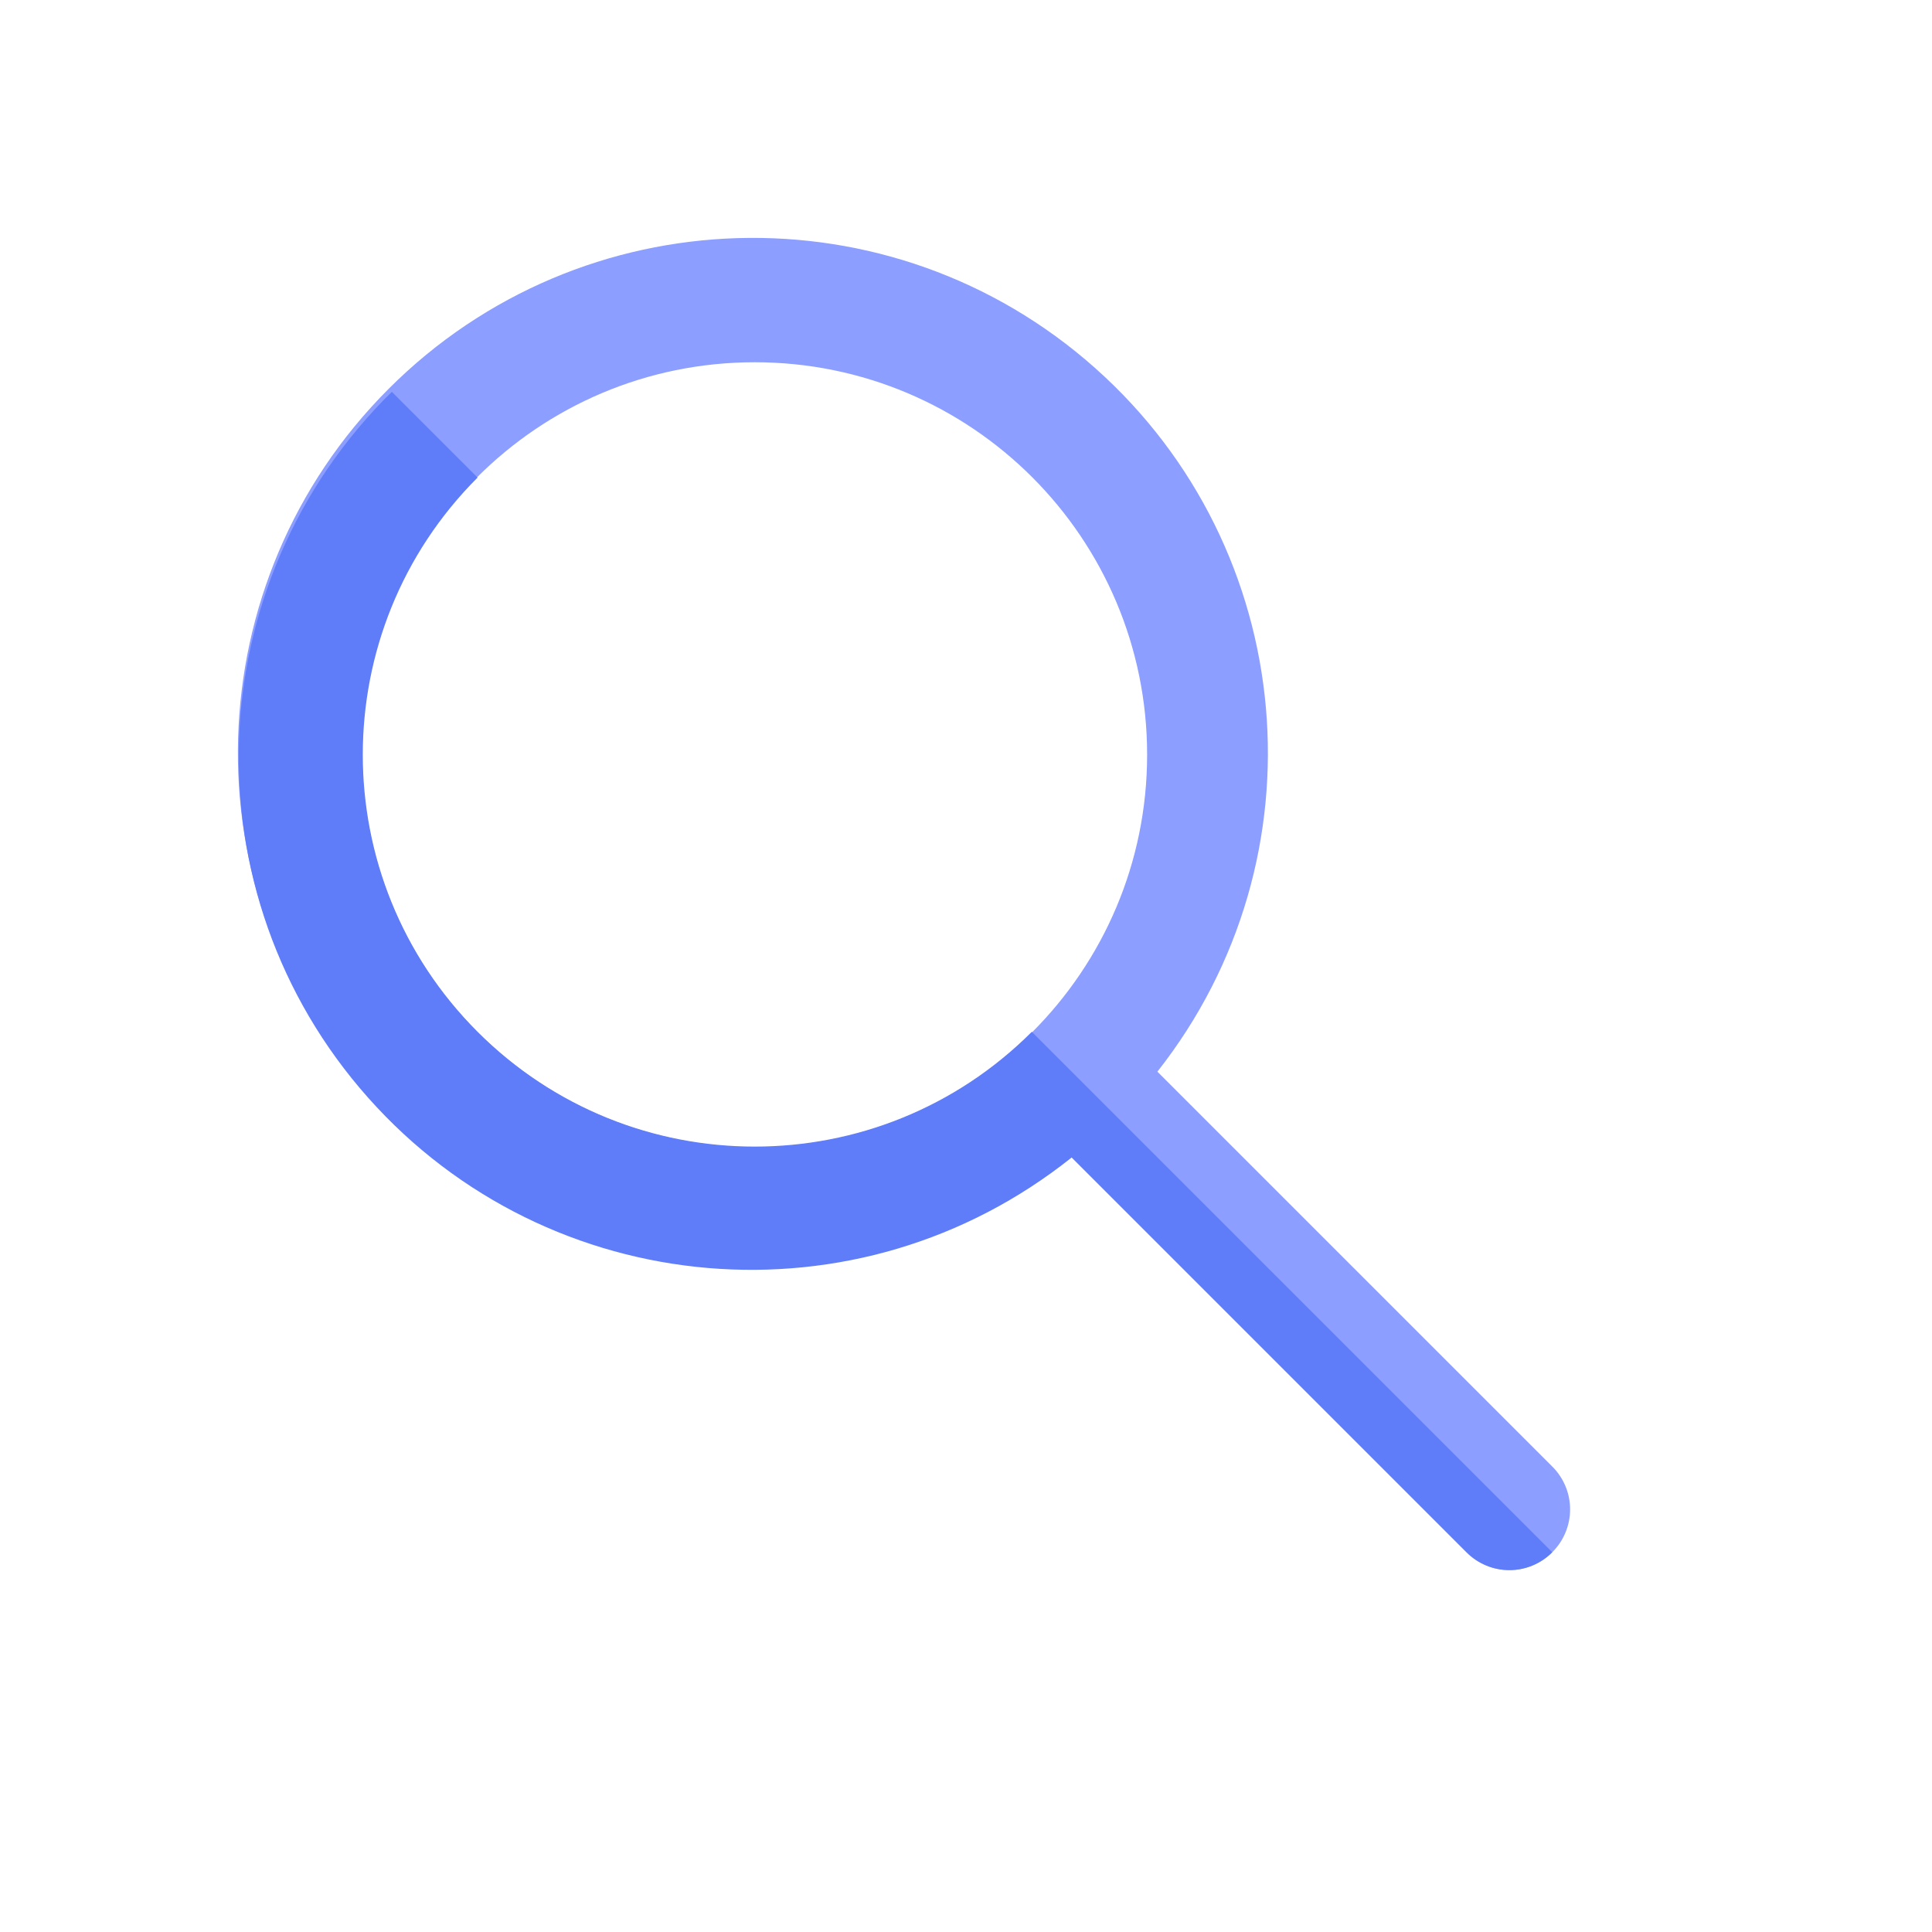
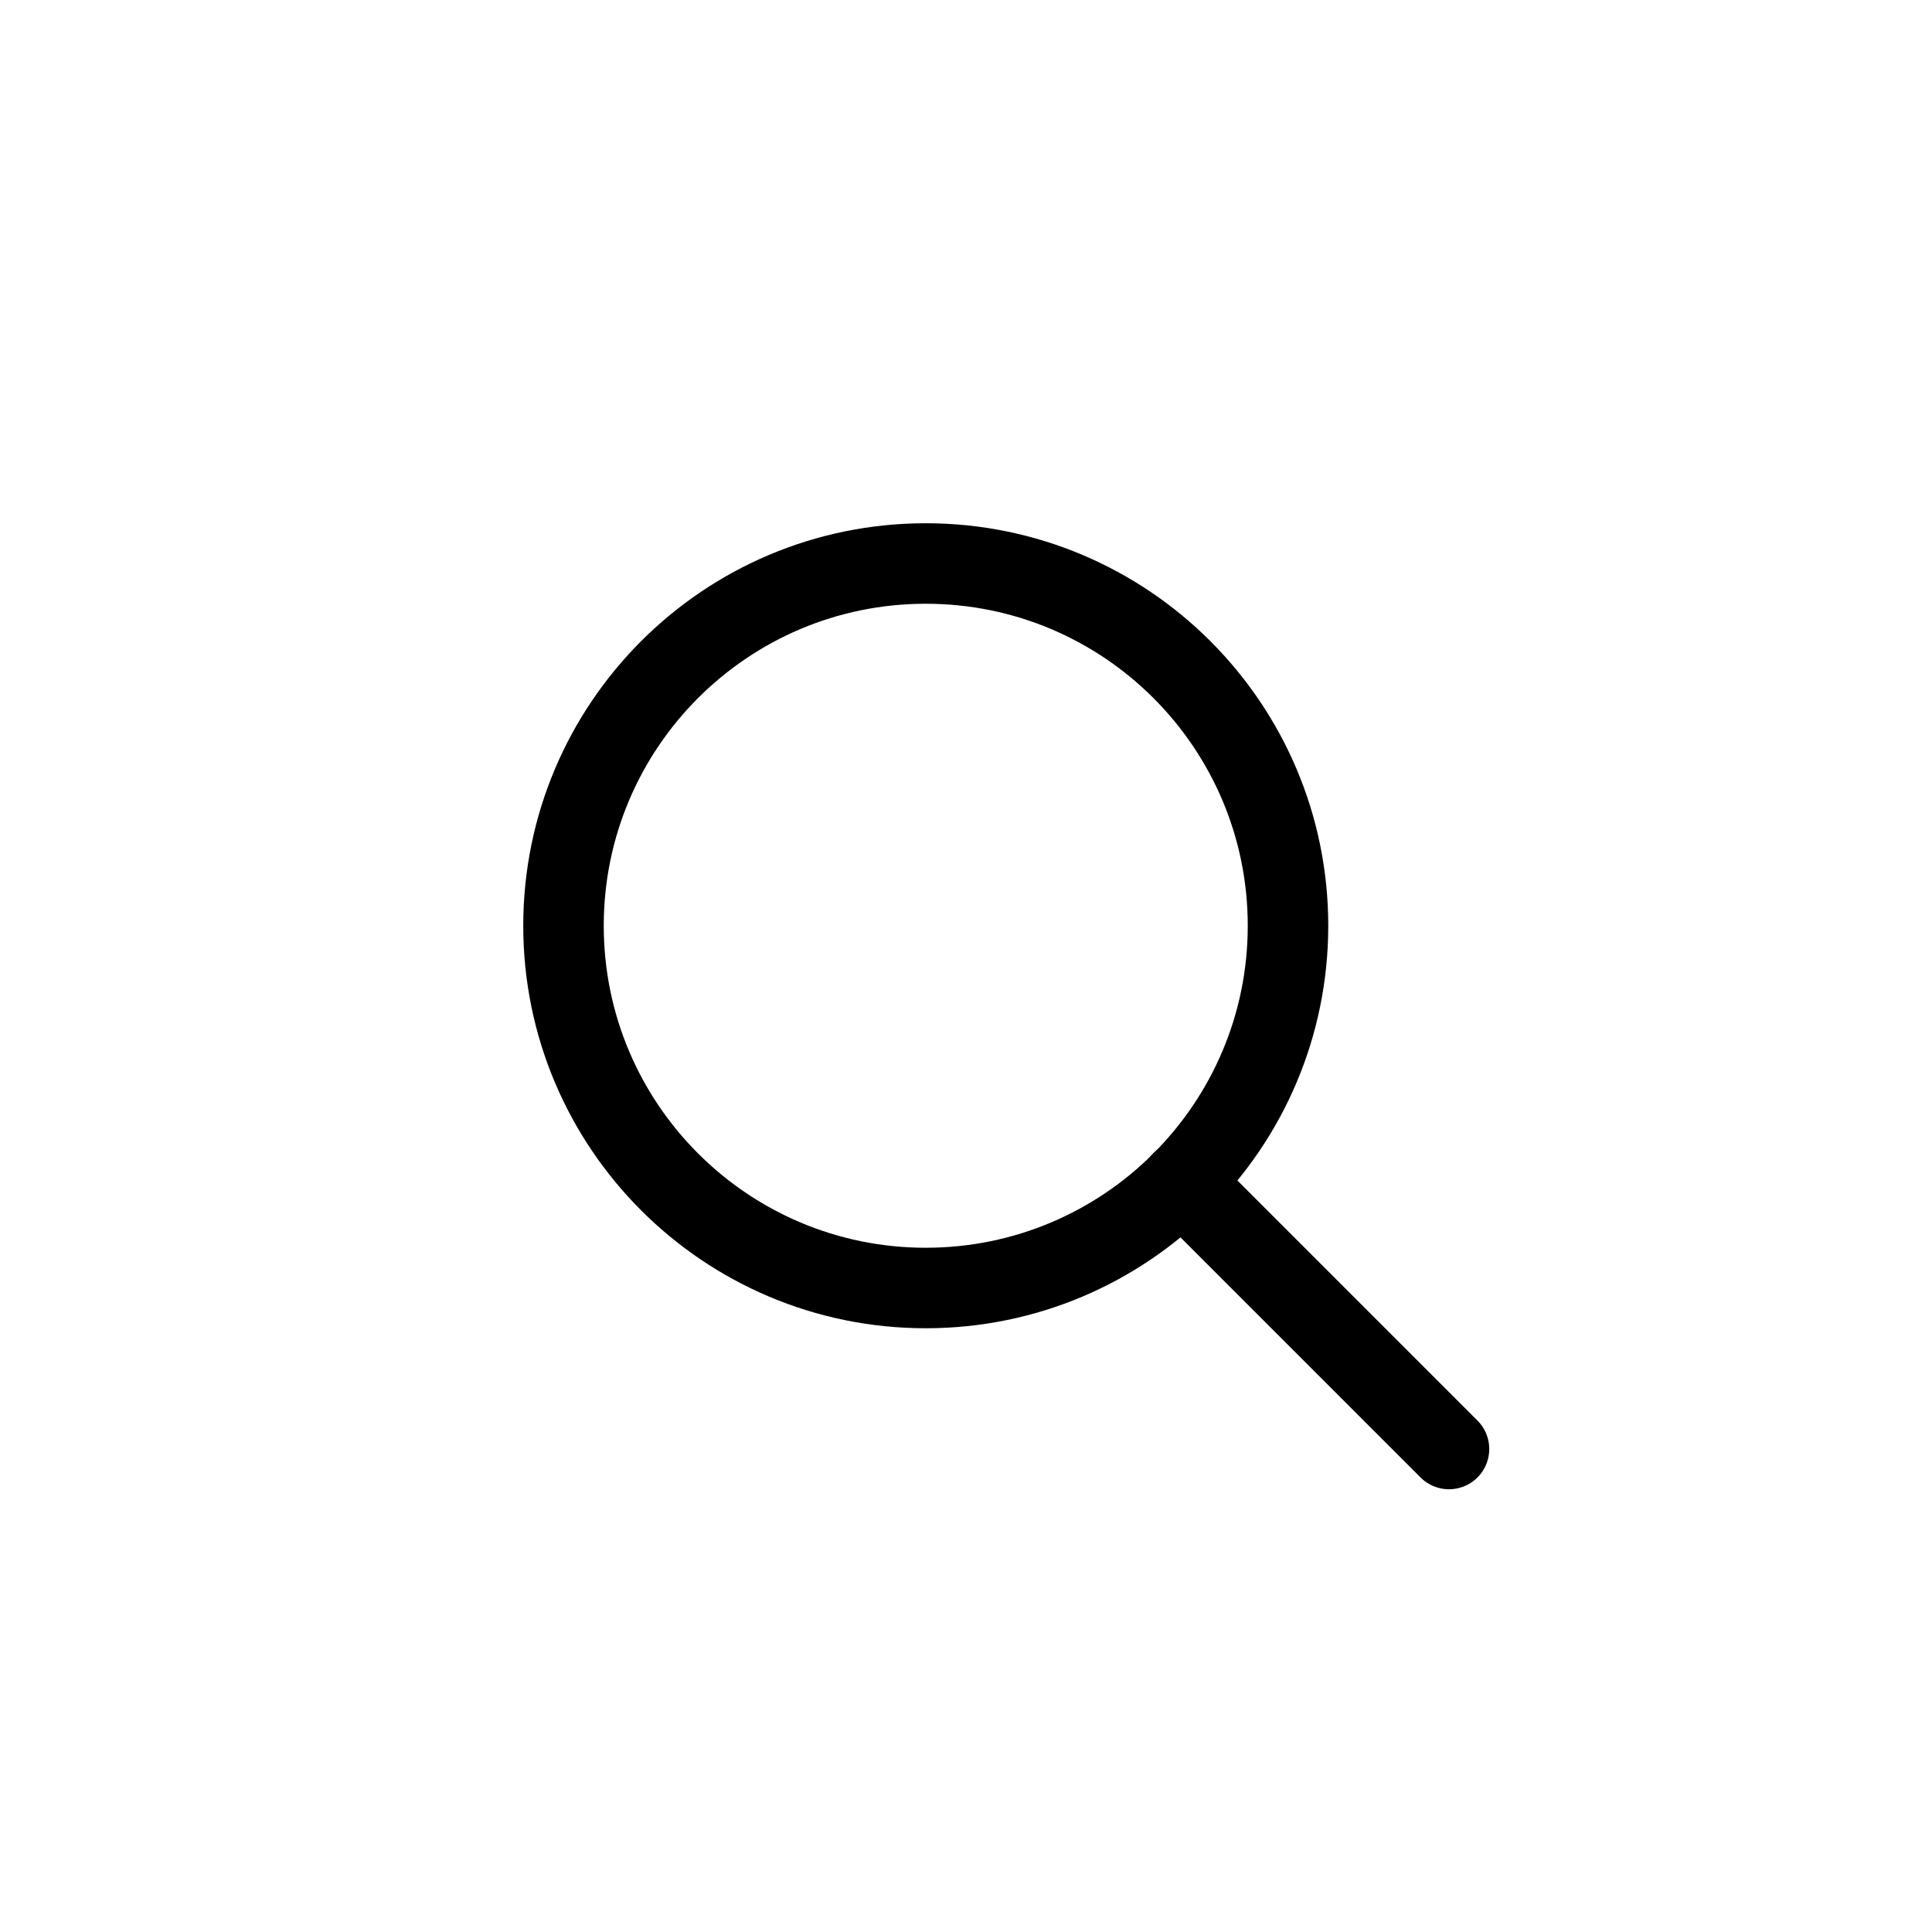
- <svg xmlns="http://www.w3.org/2000/svg" viewBox="0 0 32 32">
-   <path fill="#8c9eff" d="m25.71 24.29-6.54-6.54a8.53 8.53 0 1 0-1.42 1.42l6.54 6.54a1 1 0 0 0 1.42 0 1 1 0 0 0 0-1.42ZM6 12.5a6.5 6.5 0 1 1 6.5 6.5A6.51 6.51 0 0 1 6 12.5Z" />
-   <path fill="#5f7cf9" d="M24.29 25.71a1 1 0 0 0 1.42 0l-8.62-8.62a6.49 6.49 0 1 1-9.18-9.18L6.49 6.49a8.49 8.49 0 0 0 11.26 12.68Z" />
+ <svg xmlns="http://www.w3.org/2000/svg" viewBox="0 0 24 24">
+   <defs>
+     <style>.cls-1,.cls-2{fill:none;}.cls-2{stroke:#000;stroke-linecap:round;stroke-linejoin:round;}</style>
+   </defs>
+   <g data-name="Layer 2" id="Layer_2">
+     <g id="Workspace">
+       <rect class="cls-1" height="24" width="24" />
+       <circle class="cls-2" cx="11.5" cy="11.5" r="4.5" />
+       <line class="cls-2" x1="18" x2="14.68" y1="18" y2="14.68" />
+     </g>
+   </g>
</svg>
